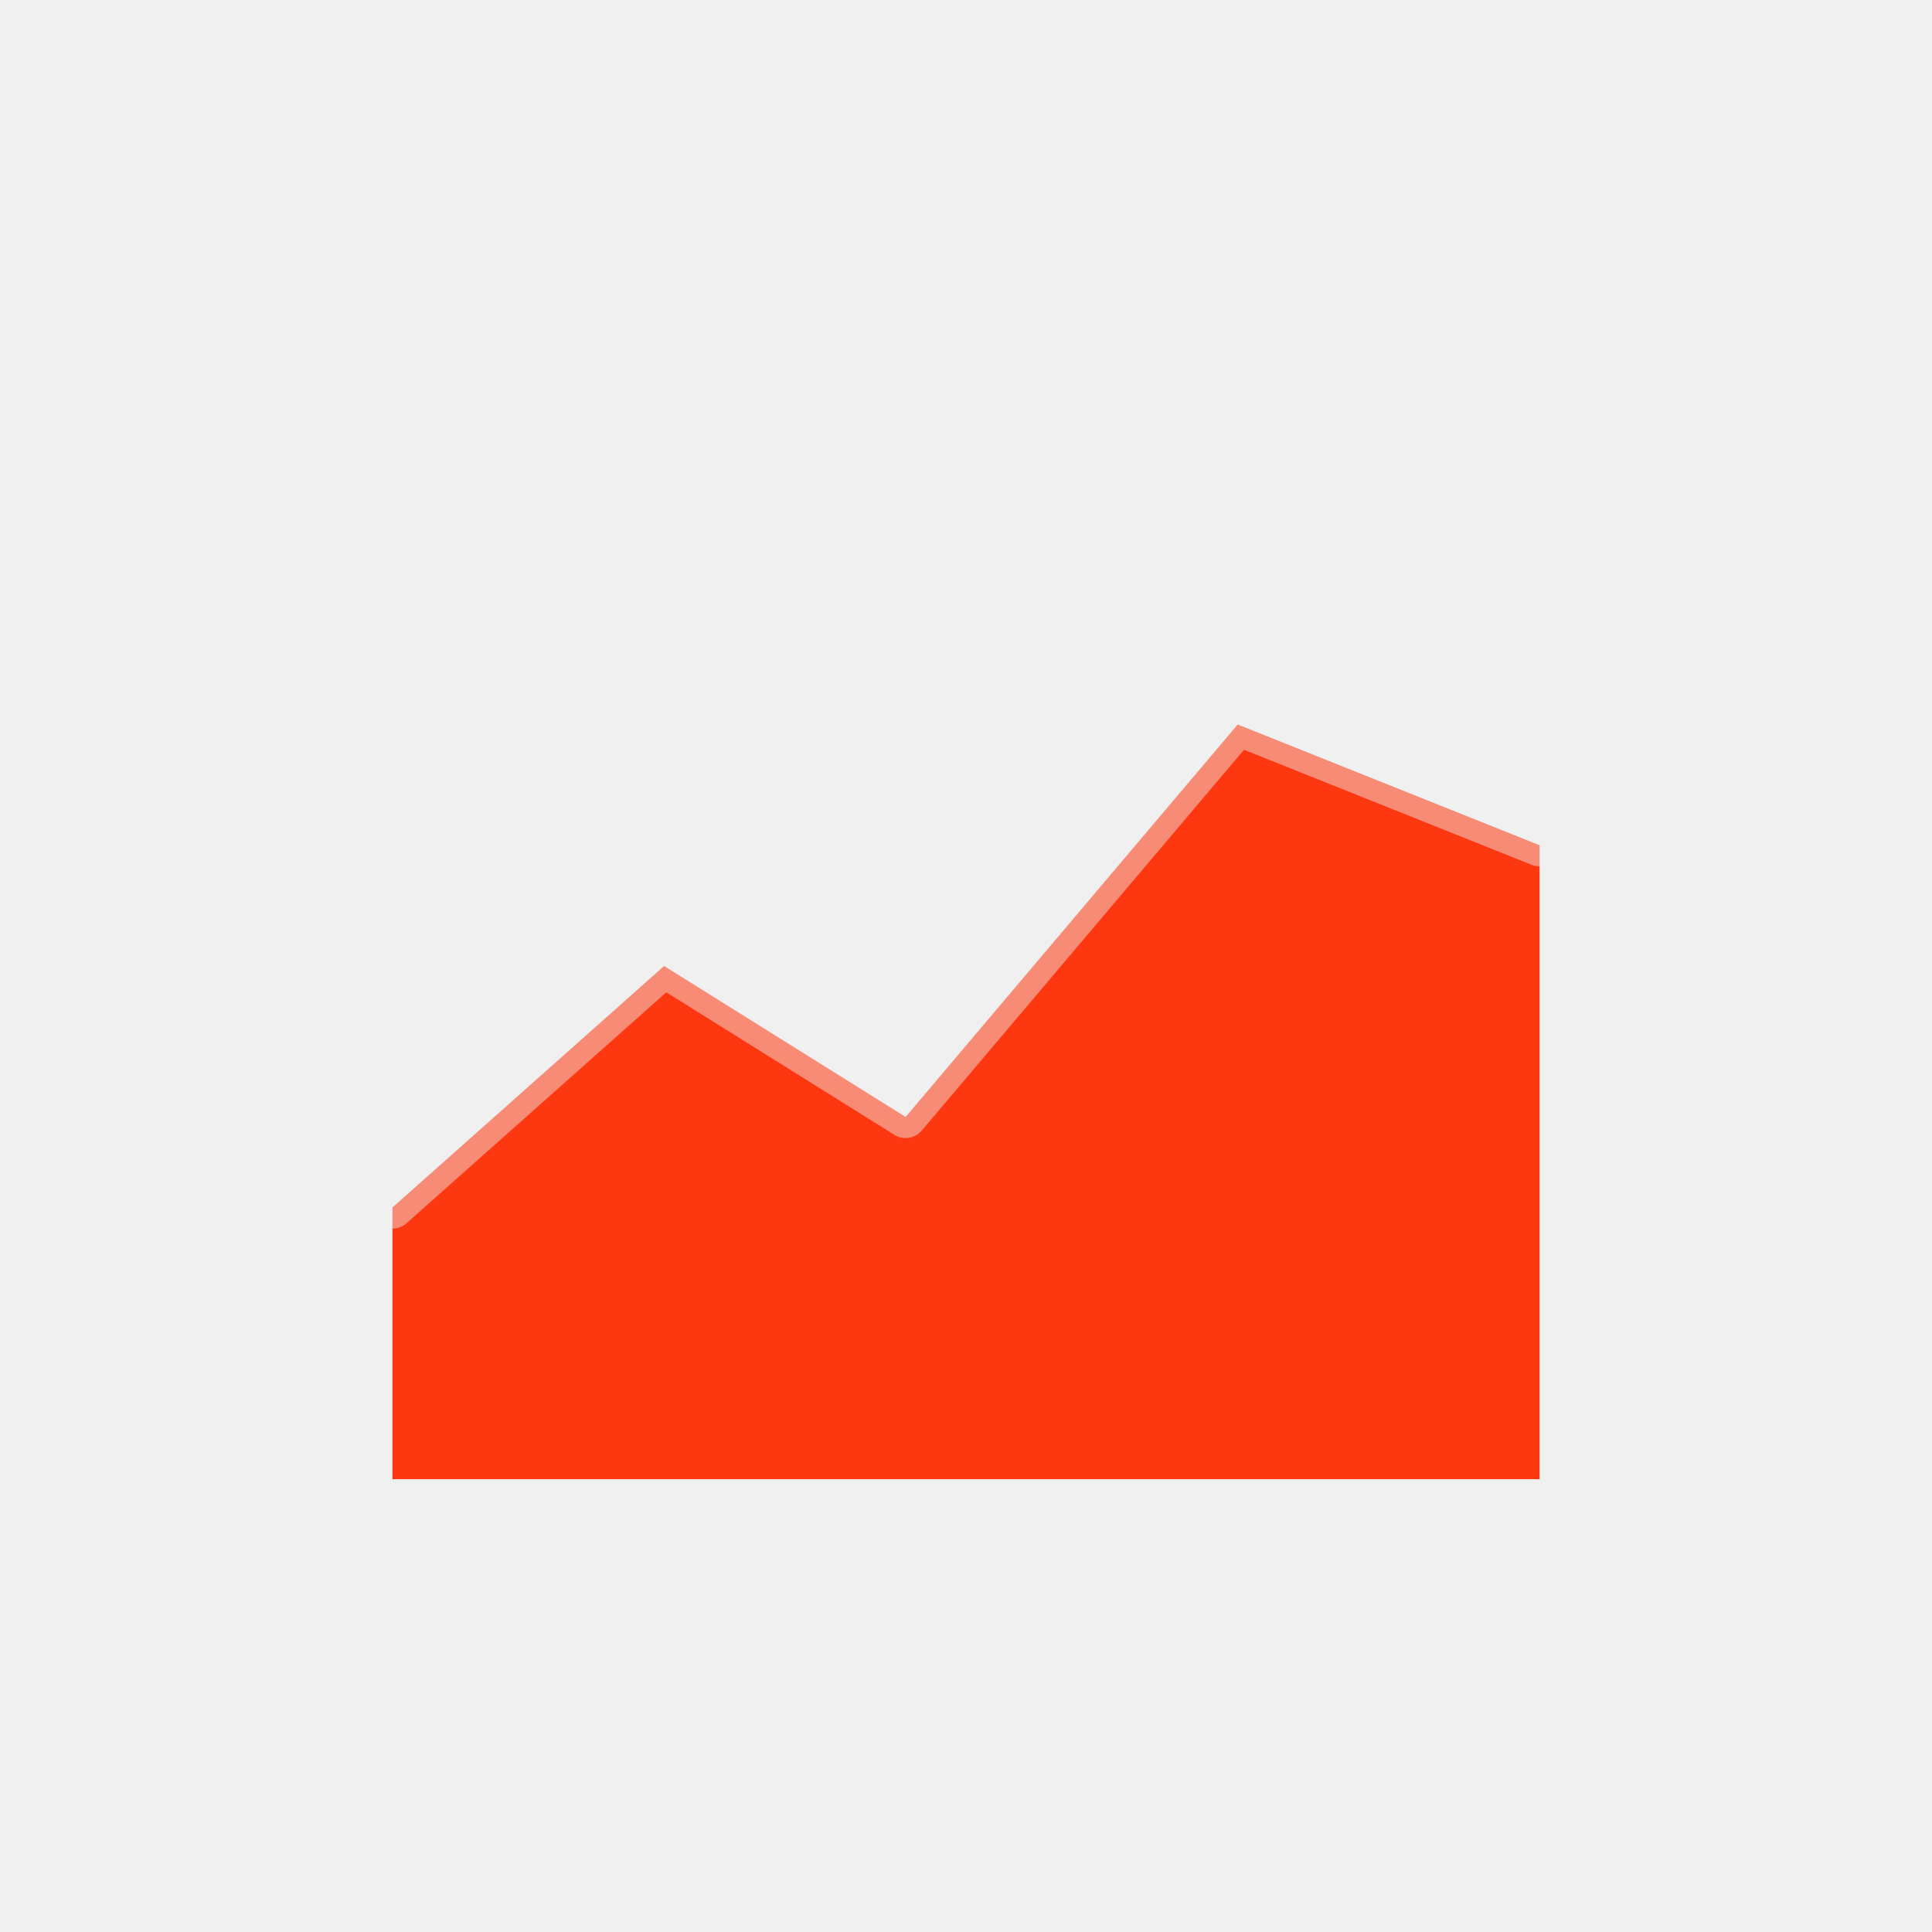
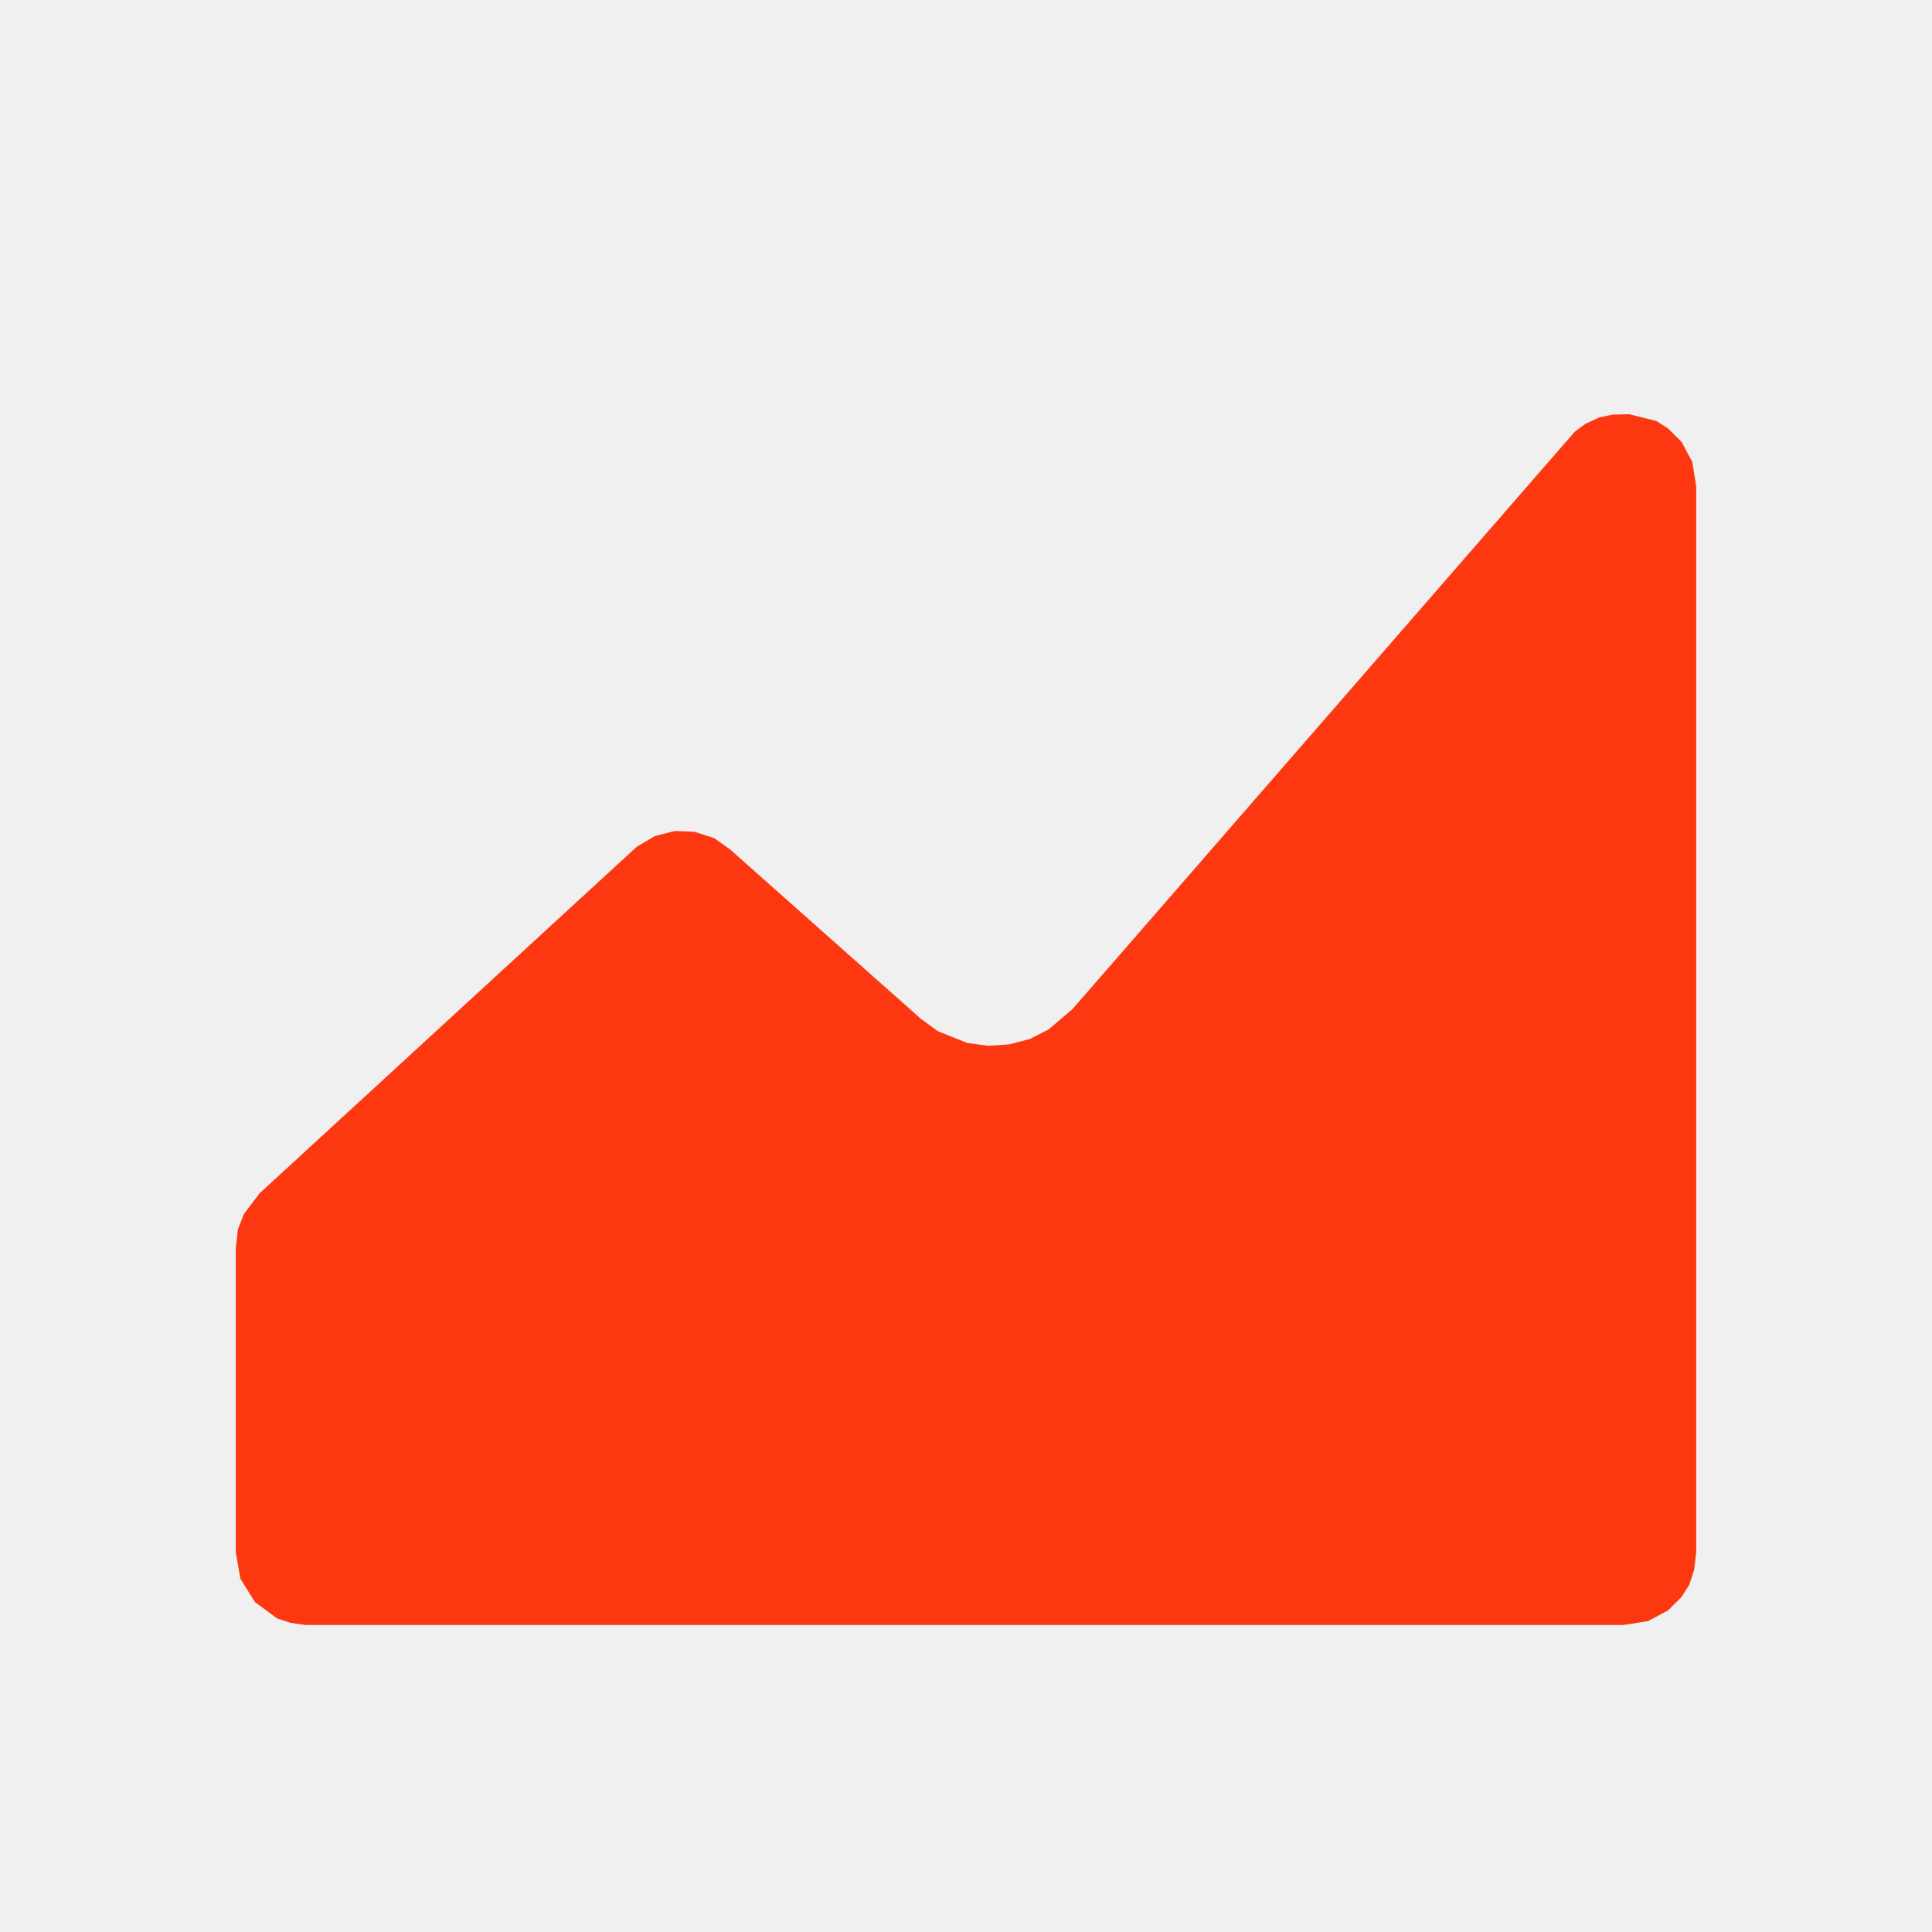
<svg xmlns="http://www.w3.org/2000/svg" viewBox="0 0 64 64" width="64" height="64">
-   <defs>
-     <mask id="m" maskUnits="userSpaceOnUse" x="0" y="0" width="64" height="64">
-       <path d="M13 49V40l9-8l8 5l11-13l10 4v21z" fill="#fff" />
-       <path d="M13 40l9-8l8 5l11-13l10 4" fill="none" stroke="#000" stroke-opacity=".45" stroke-width="1.4" stroke-linecap="round" stroke-linejoin="round" />
-     </mask>
-   </defs>
-   <rect width="64" height="64" fill="#FD3810" mask="url(#m)" />
+   <path d="M11.50,48.46L11.63,49.20L12.04,49.86L12.67,50.32L13.04,50.44L13.46,50.50L50.46,50.50L51.15,50.39L51.71,50.09L52.09,49.71L52.30,49.38L52.44,48.96L52.50,48.46L52.50,18.54L52.39,17.85L52.09,17.29L51.71,16.91L51.38,16.70L50.62,16.51L50.15,16.52L49.78,16.60L49.39,16.78L49.09,17.00L34.99,33.21L34.32,33.78L33.79,34.05L33.21,34.20L32.62,34.24L32.03,34.16L31.21,33.83L30.73,33.48L25.38,28.73L24.93,28.41L24.37,28.23L23.83,28.21L23.27,28.35L22.76,28.65L12.17,38.38L11.73,38.96L11.56,39.39L11.50,39.92Z" fill="#FD3810" fill-rule="evenodd" transform="translate(32 32) scale(1.18) translate(-32 -32)" />
</svg>
